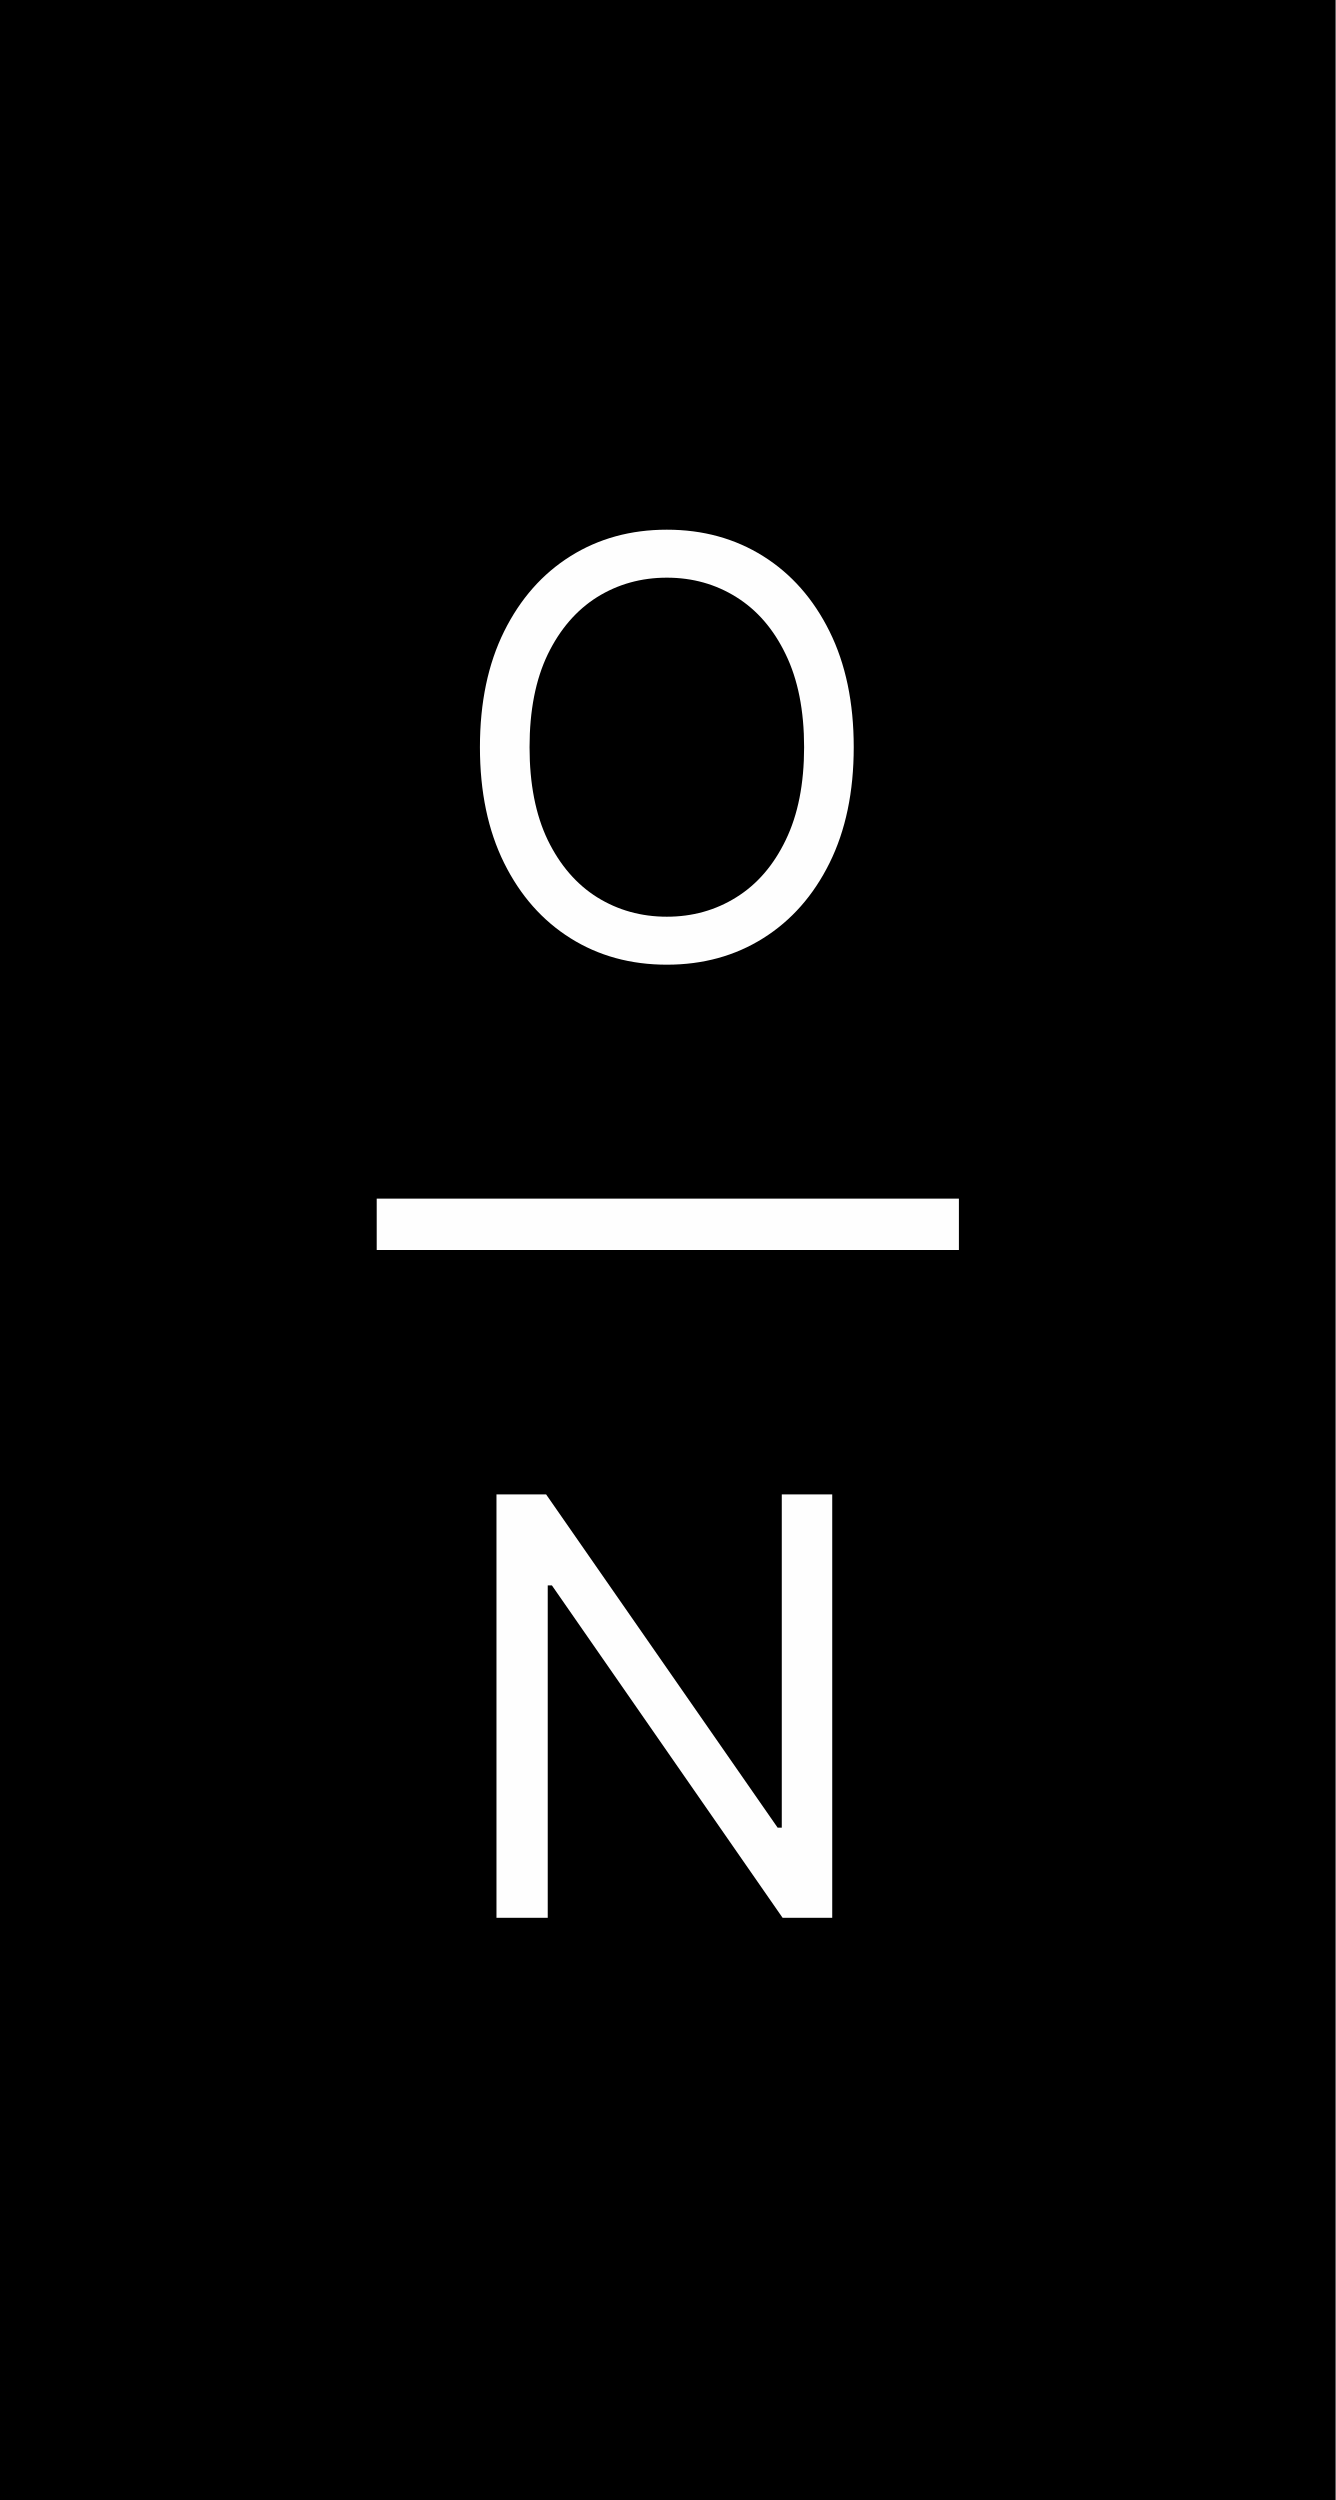
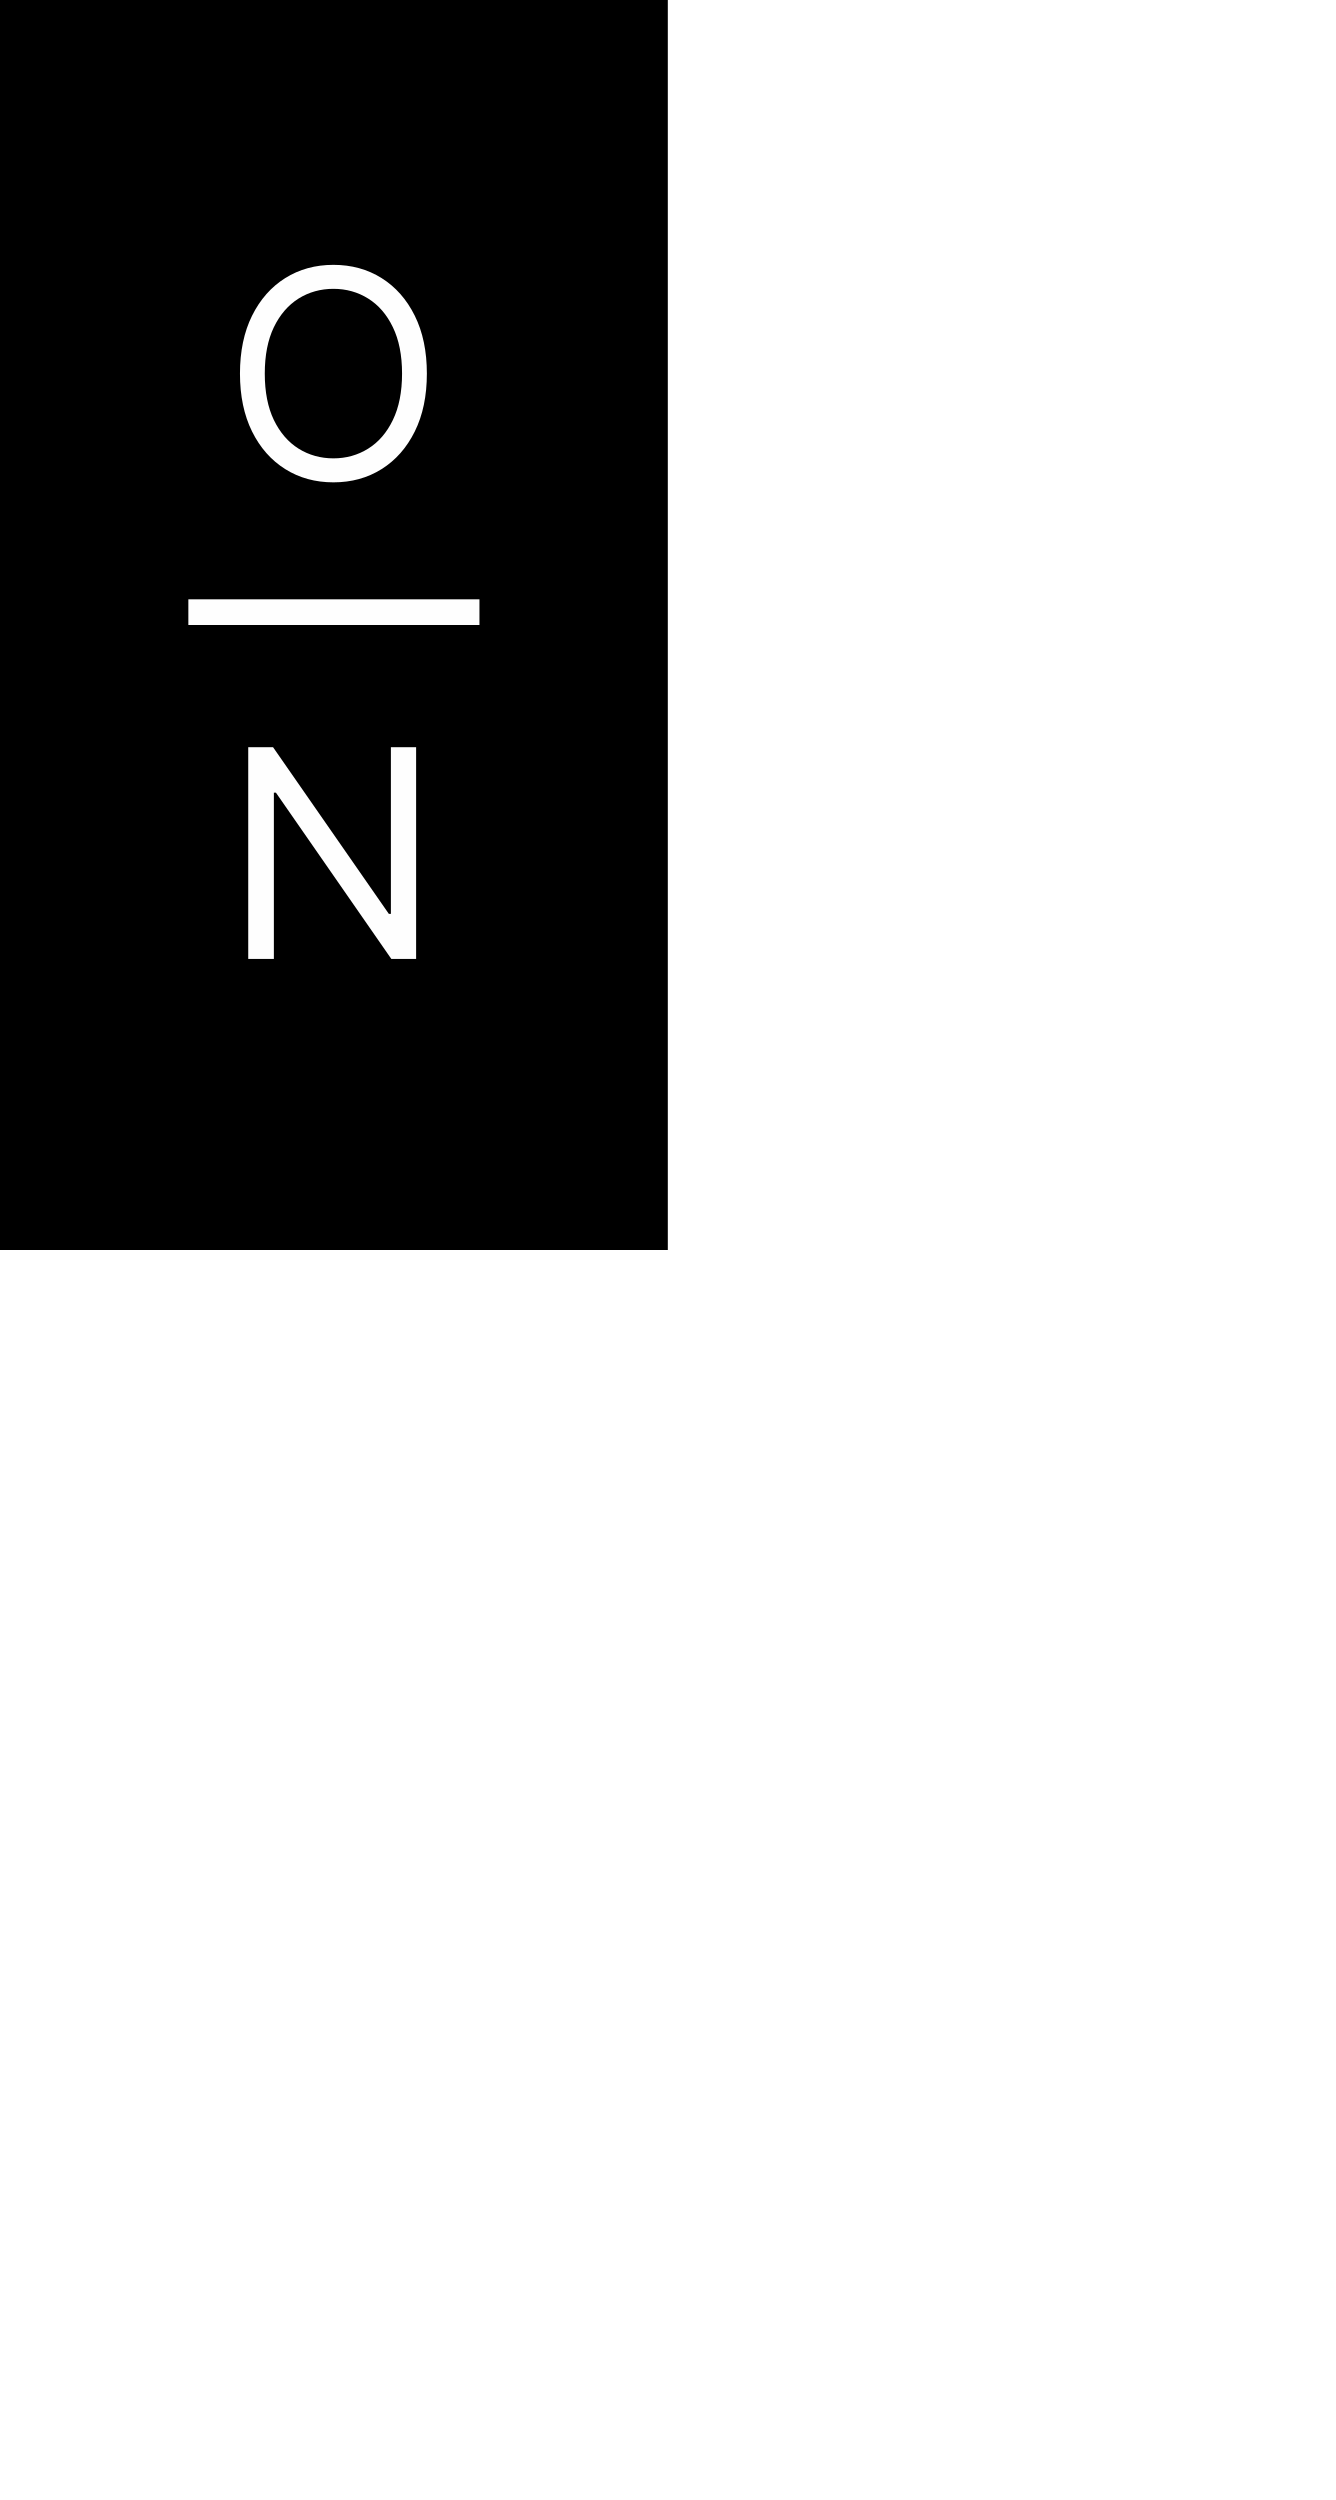
- <svg xmlns="http://www.w3.org/2000/svg" width="39" height="73" viewBox="0 0 39 73" fill="none">
+ <svg xmlns="http://www.w3.org/2000/svg" width="39" height="73" viewBox="0 0 78 146" fill="none">
  <rect width="39" height="73" fill="black" />
  <path d="M24.929 21.818C24.929 23.122 24.694 24.249 24.223 25.199C23.752 26.149 23.106 26.881 22.285 27.396C21.464 27.912 20.526 28.169 19.472 28.169C18.417 28.169 17.479 27.912 16.658 27.396C15.837 26.881 15.191 26.149 14.72 25.199C14.25 24.249 14.014 23.122 14.014 21.818C14.014 20.514 14.25 19.387 14.72 18.438C15.191 17.488 15.837 16.755 16.658 16.24C17.479 15.725 18.417 15.467 19.472 15.467C20.526 15.467 21.464 15.725 22.285 16.24C23.106 16.755 23.752 17.488 24.223 18.438C24.694 19.387 24.929 20.514 24.929 21.818ZM23.48 21.818C23.48 20.748 23.301 19.844 22.943 19.108C22.589 18.371 22.108 17.814 21.5 17.435C20.896 17.057 20.22 16.868 19.472 16.868C18.723 16.868 18.045 17.057 17.437 17.435C16.834 17.814 16.352 18.371 15.994 19.108C15.64 19.844 15.463 20.748 15.463 21.818C15.463 22.889 15.64 23.792 15.994 24.529C16.352 25.265 16.834 25.823 17.437 26.201C18.045 26.579 18.723 26.768 19.472 26.768C20.22 26.768 20.896 26.579 21.5 26.201C22.108 25.823 22.589 25.265 22.943 24.529C23.301 23.792 23.48 22.889 23.48 21.818Z" fill="#FEFEFE" />
  <path d="M24.301 43.636V56H22.852L16.115 46.293H15.994V56H14.497V43.636H15.946L22.707 53.368H22.828V43.636H24.301Z" fill="#FEFEFE" />
  <rect x="11" y="35" width="17" height="1.5" fill="#FEFEFE" />
</svg>
